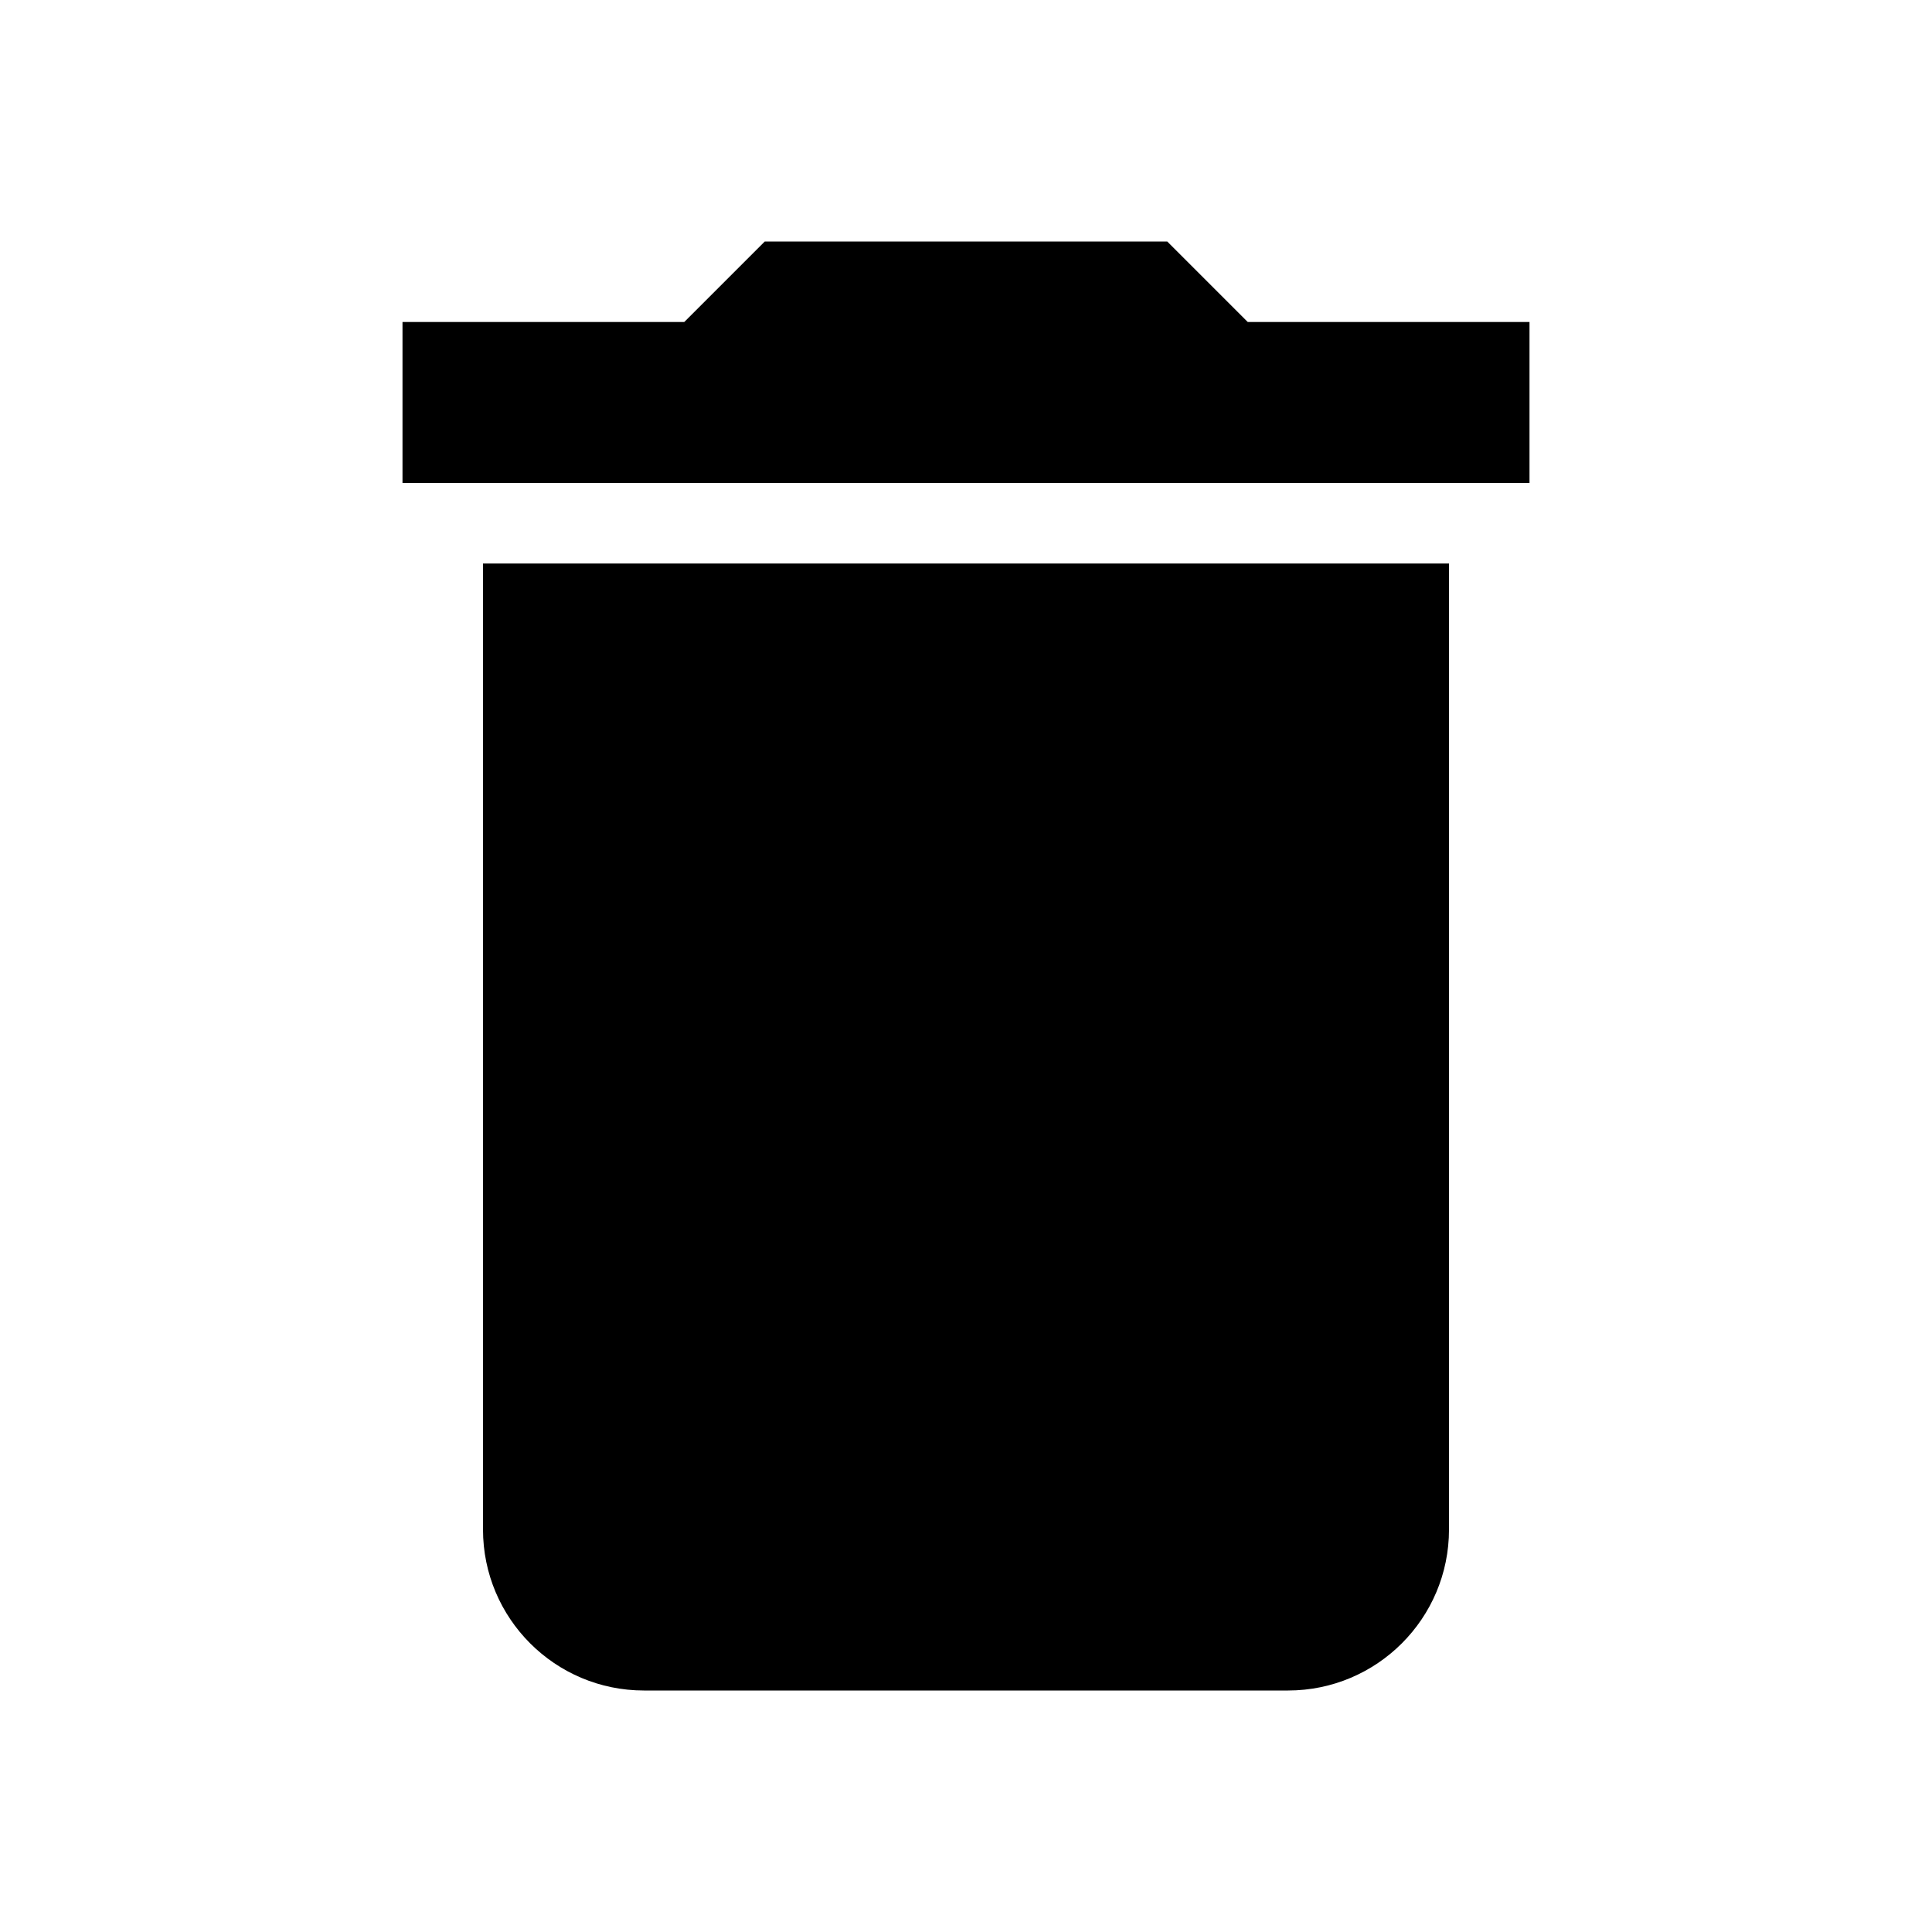
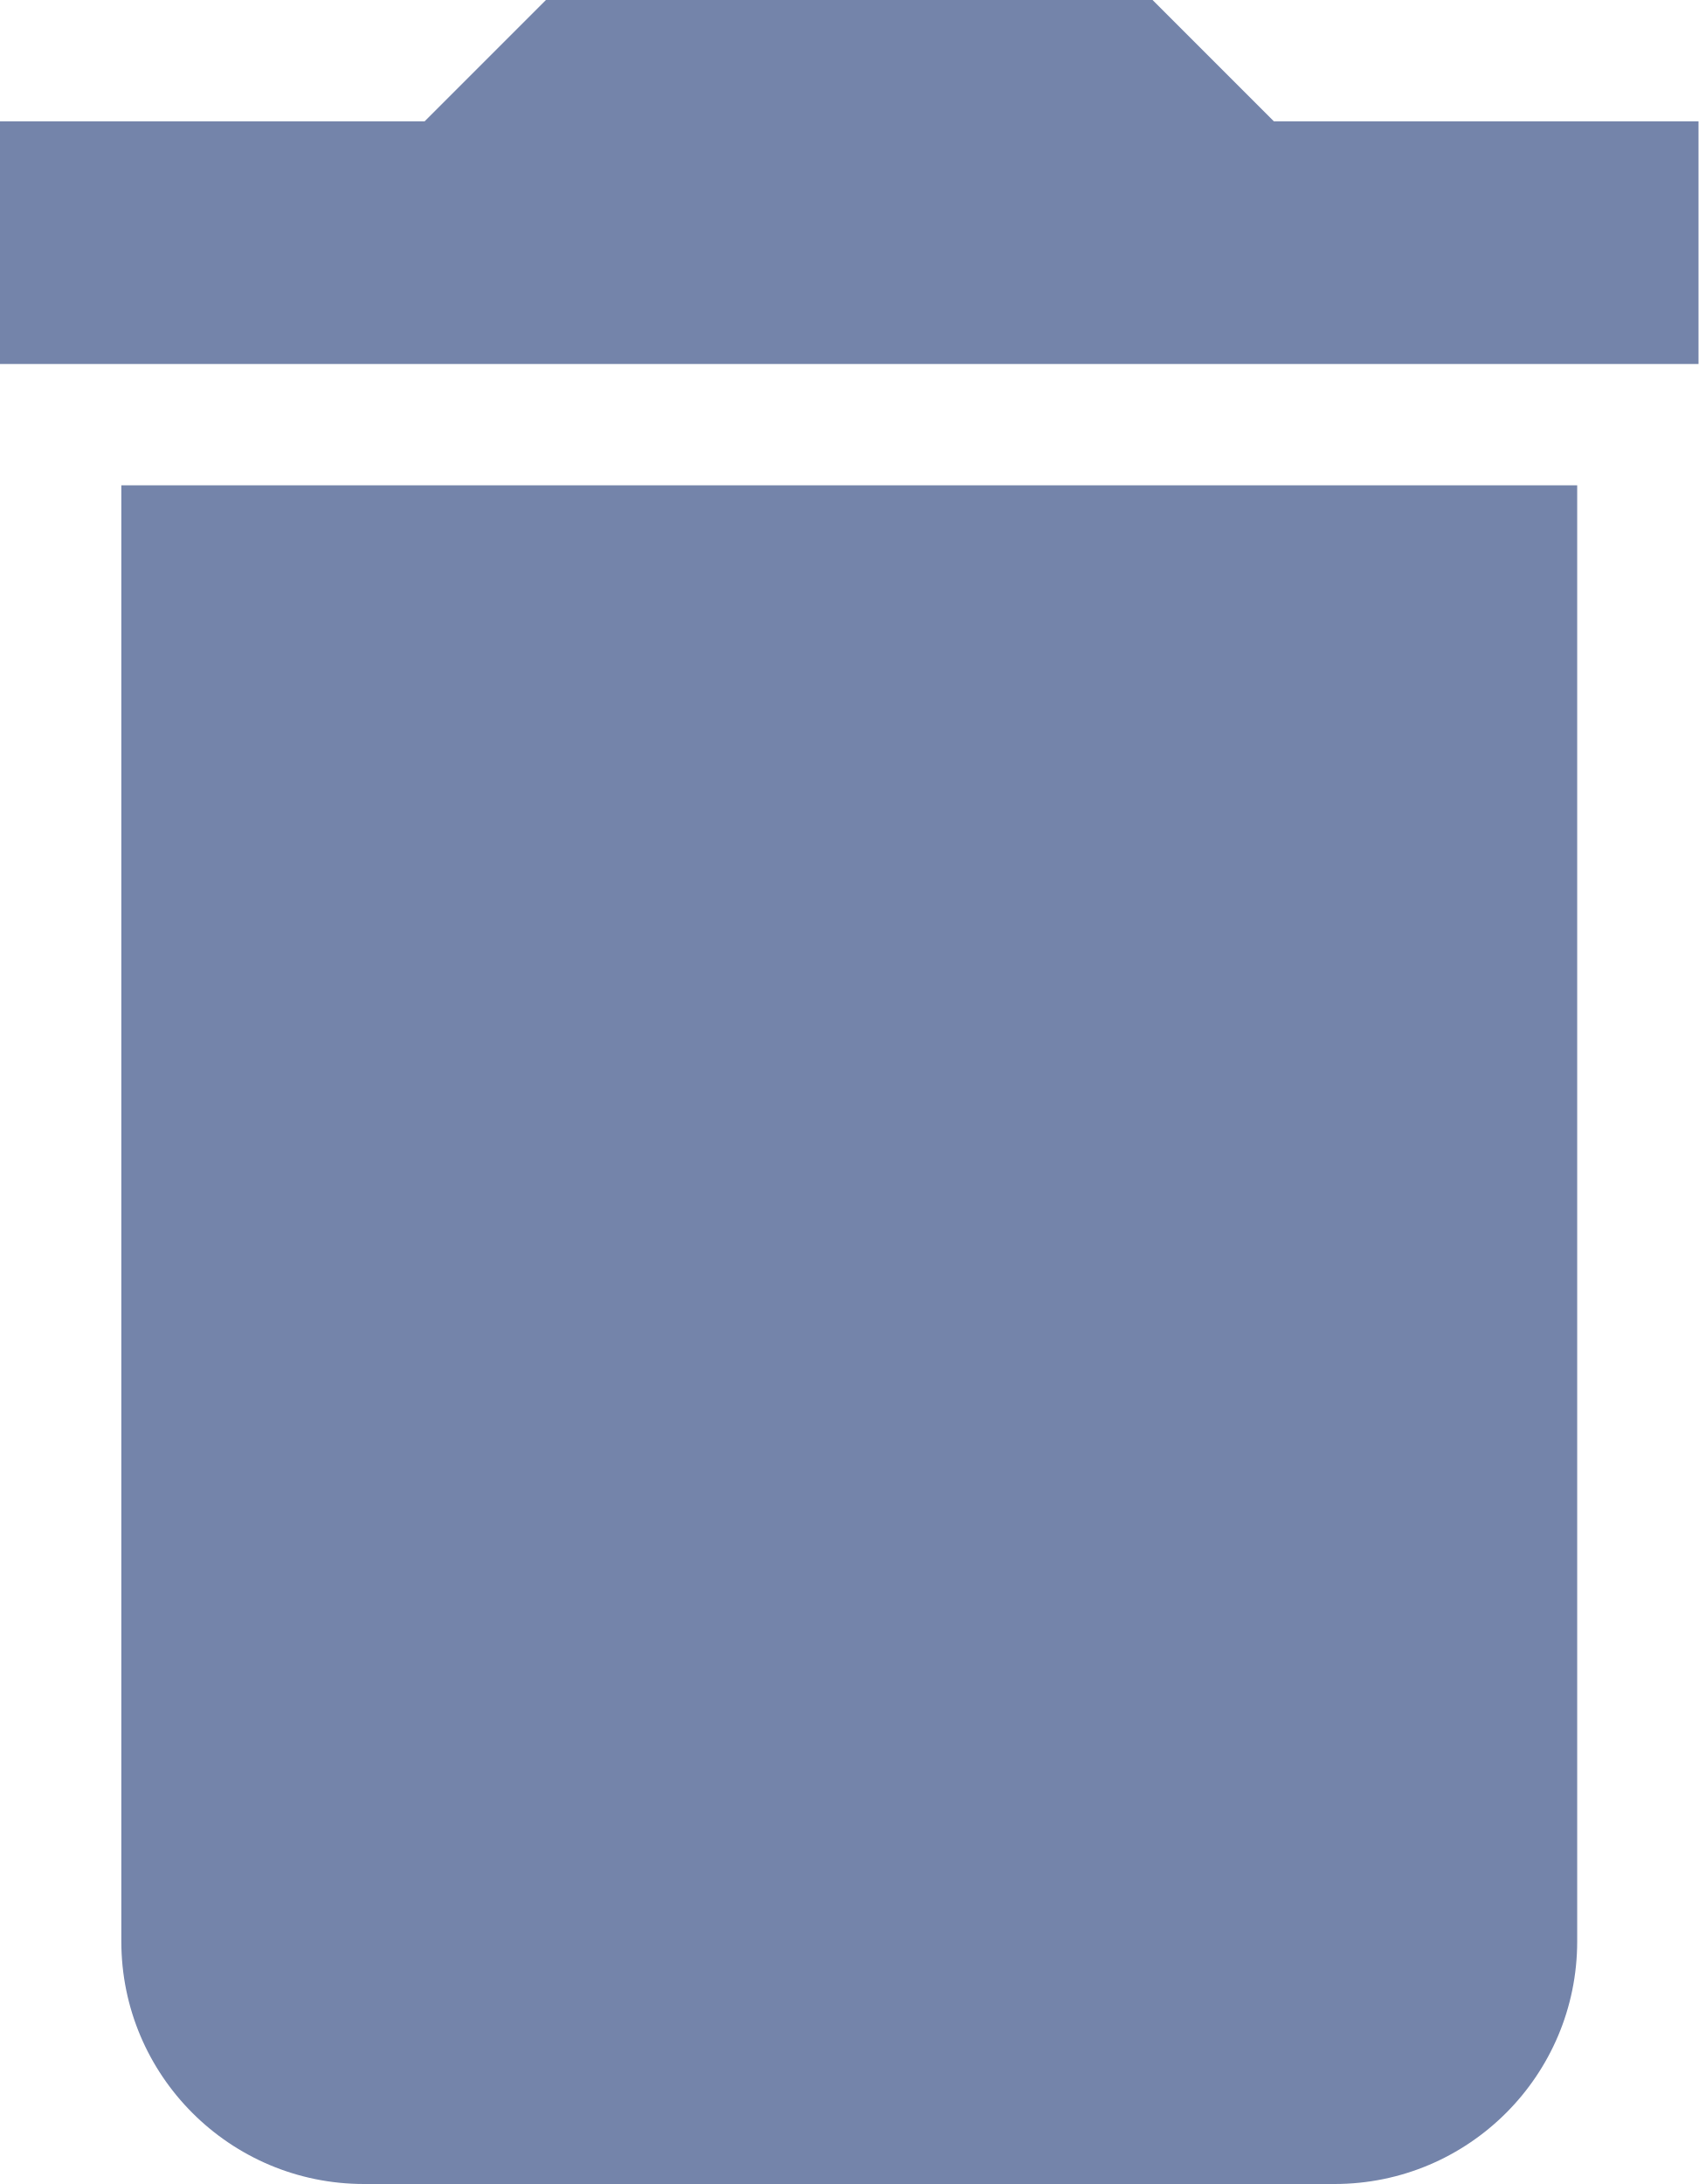
- <svg xmlns="http://www.w3.org/2000/svg" version="1.1" width="24" height="24" viewBox="0 0 24 24">
-   <path d="M19,4H15.5L14.5,3H9.5L8.5,4H5V6H19M6,19A2,2 0 0,0 8,21H16A2,2 0 0,0 18,19V7H6V19Z" />
+ <svg xmlns="http://www.w3.org/2000/svg" width="14" height="18" viewBox="0 0 14 18">
+   <defs>
+     <style>.a{fill:#7484aa;}</style>
+   </defs>
+   <path class="a" d="M19,4H15.5l-1-1h-5l-1,1H5V6H19M6,19a2,2,0,0,0,2,2h8a2,2,0,0,0,2-2V7H6Z" transform="translate(-5 -3)" />
</svg>
